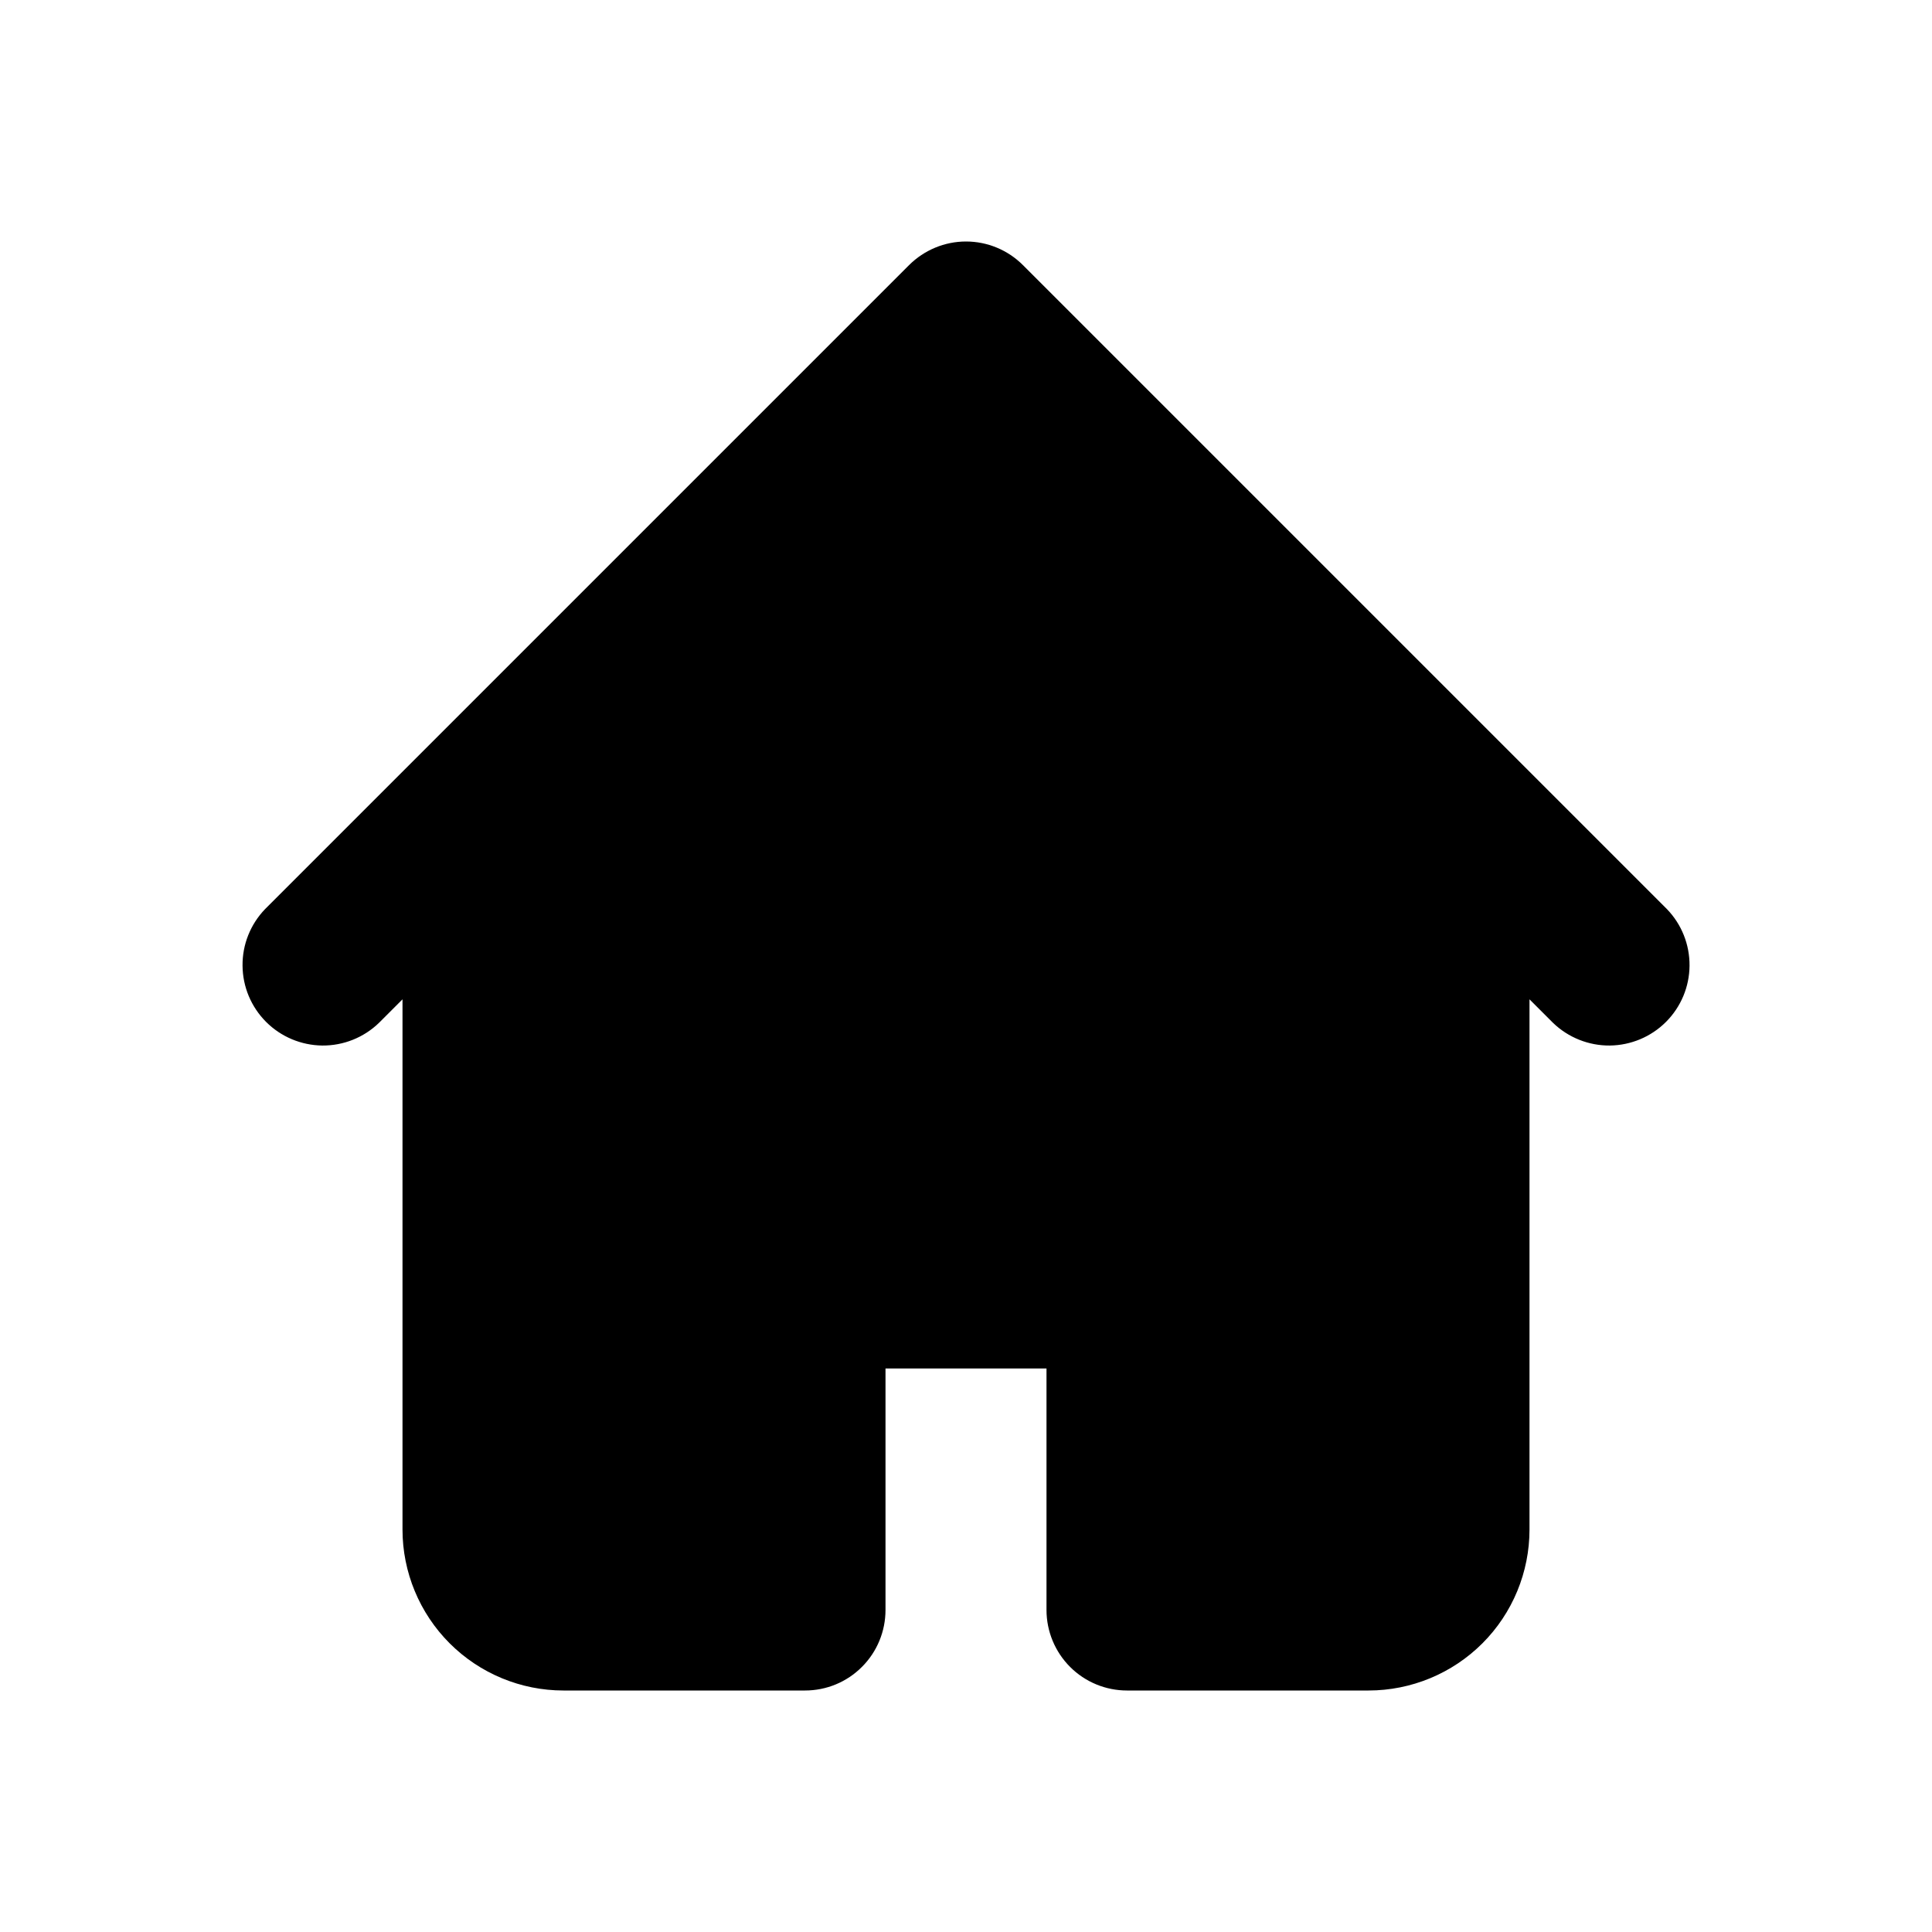
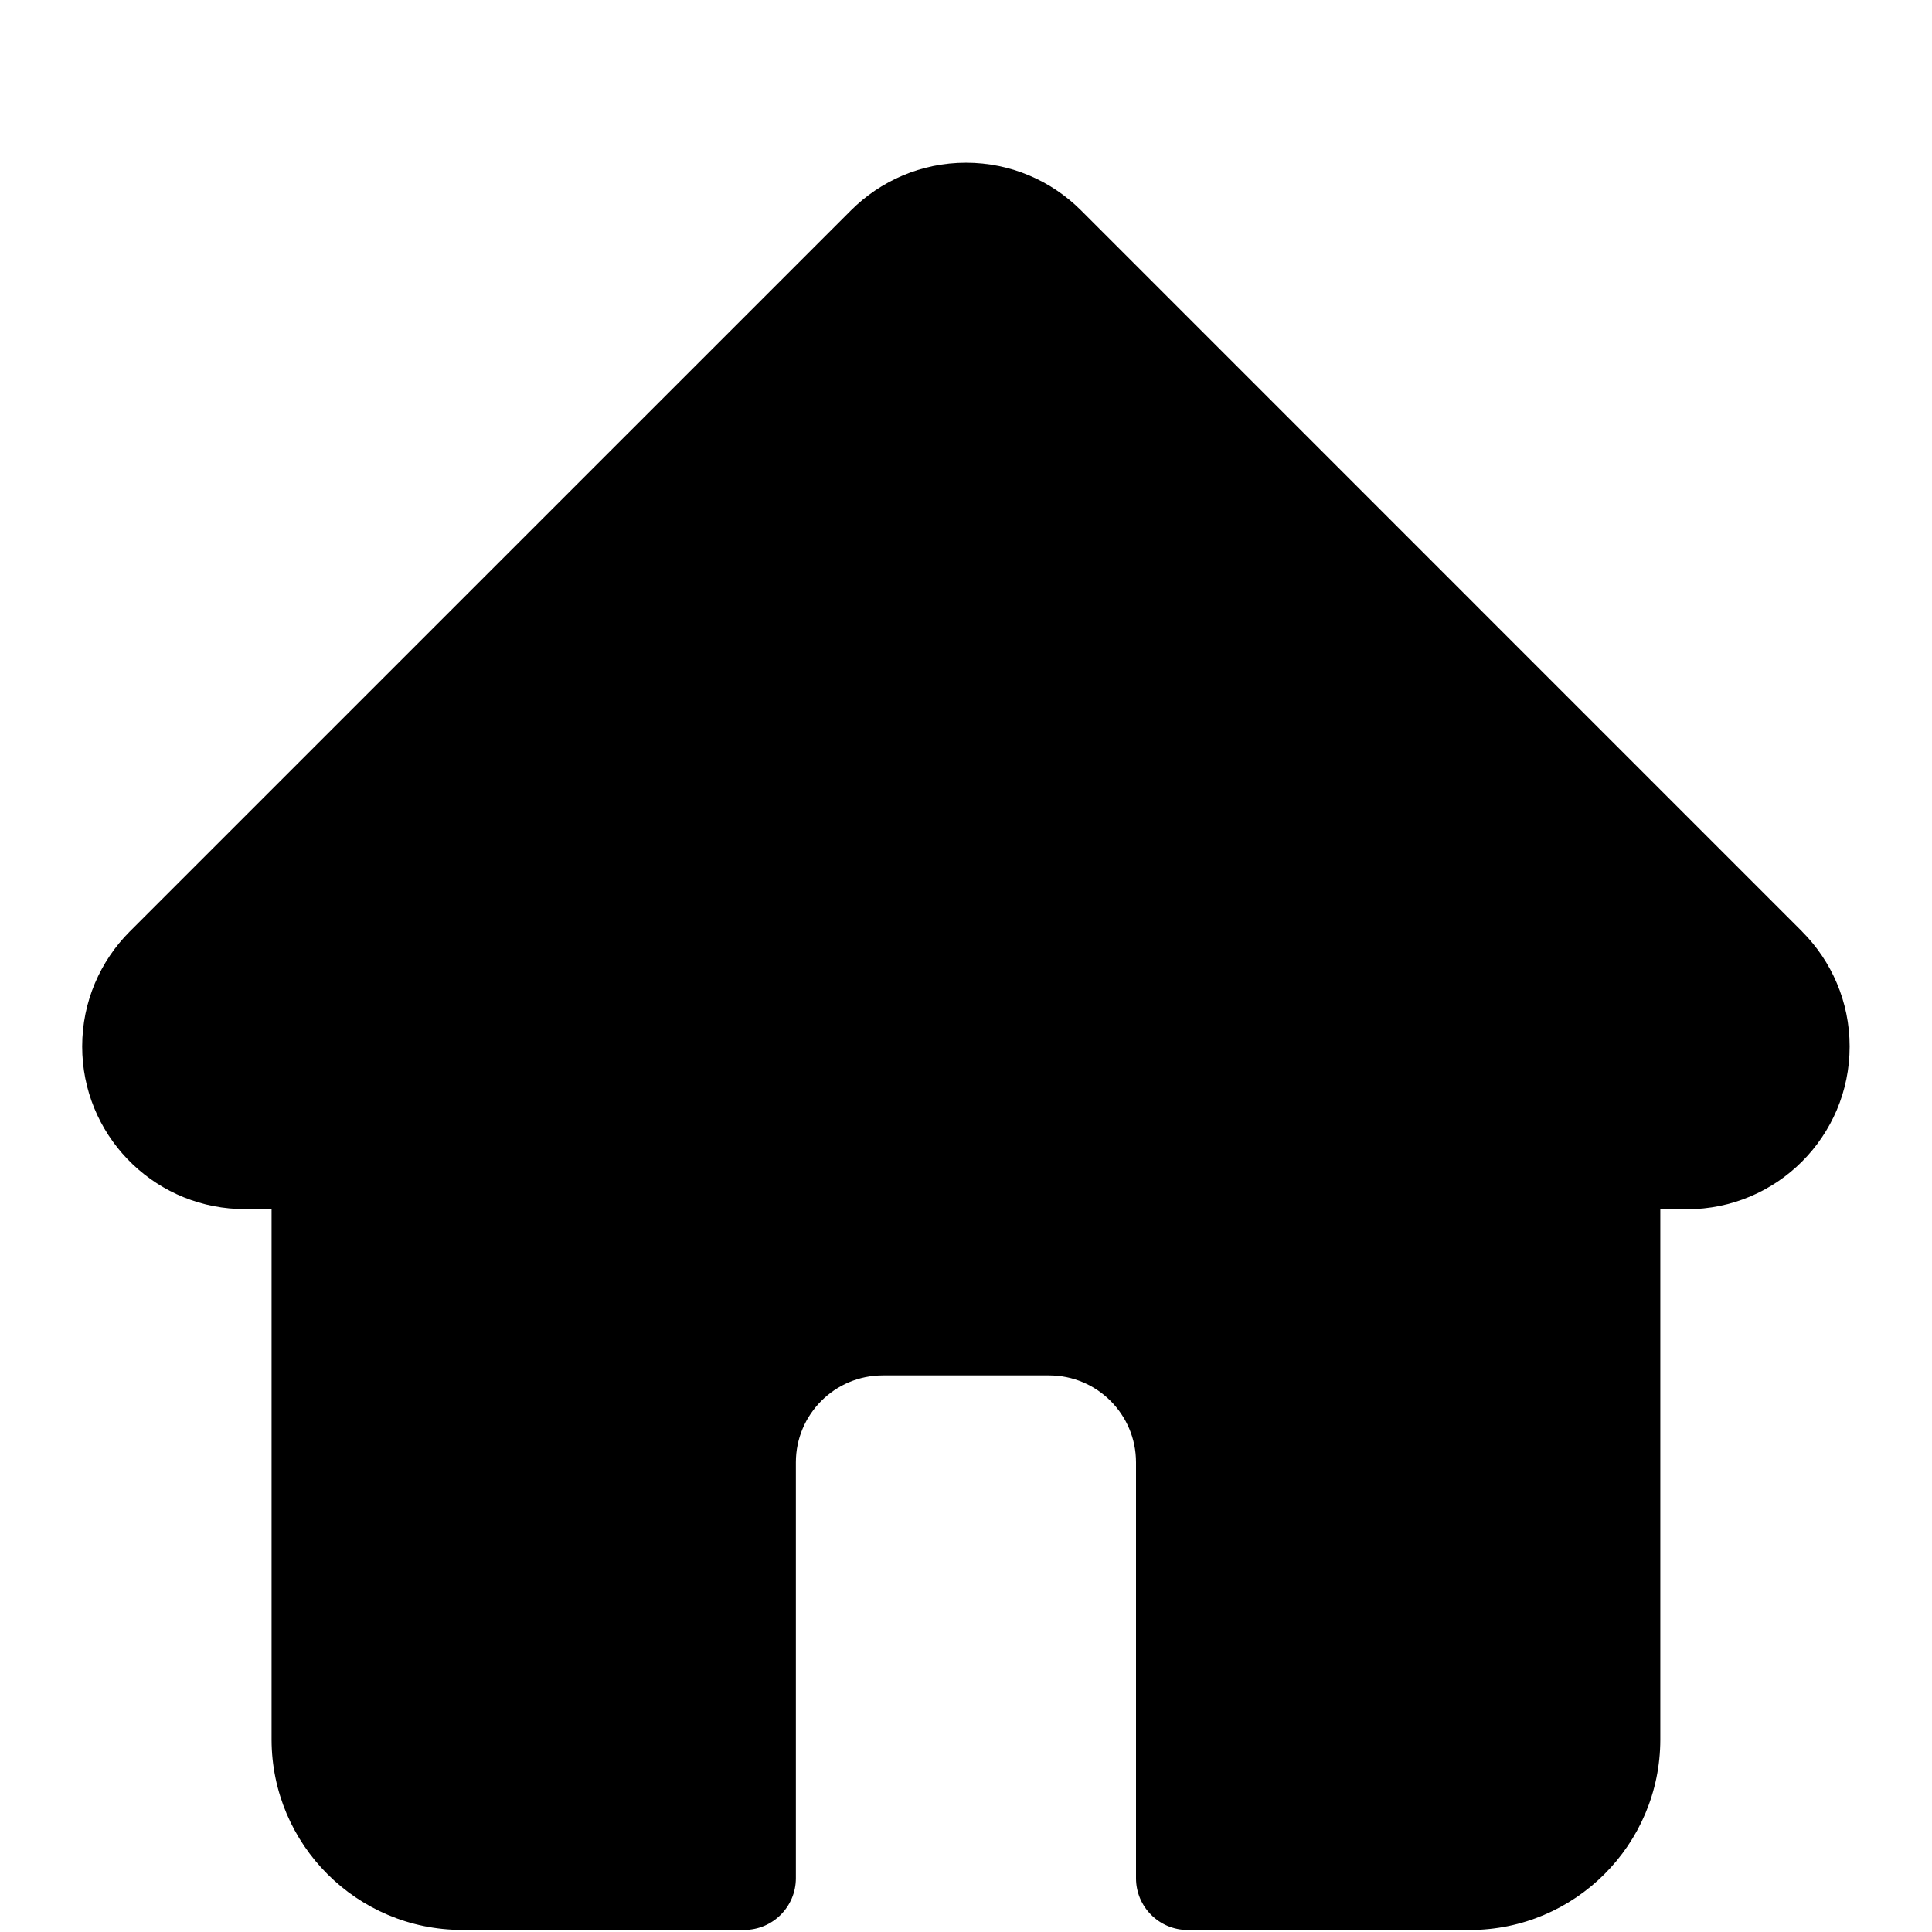
- <svg xmlns="http://www.w3.org/2000/svg" viewBox="0 0 24 24" fill="none">
-   <path fill-rule="evenodd" clip-rule="evenodd" d="M11.293 3.293C11.481 3.106 11.735 3 12 3C12.266 3 12.52 3.106 12.707 3.293L18.707 9.293L20.707 11.293C20.89 11.482 20.99 11.734 20.988 11.996C20.986 12.259 20.881 12.509 20.695 12.695C20.51 12.88 20.259 12.985 19.997 12.988C19.735 12.99 19.482 12.889 19.293 12.707L19 12.414V19C19 19.53 18.79 20.039 18.415 20.414C18.04 20.789 17.531 21 17 21H14C13.735 21 13.481 20.895 13.293 20.707C13.106 20.52 13 20.265 13 20V17H11V20C11 20.265 10.895 20.52 10.707 20.707C10.52 20.895 10.266 21 10 21H7C6.47 21 5.961 20.789 5.586 20.414C5.211 20.039 5 19.53 5 19V12.414L4.707 12.707C4.519 12.889 4.266 12.99 4.004 12.988C3.742 12.985 3.491 12.88 3.306 12.695C3.12 12.509 3.015 12.259 3.013 11.996C3.01 11.734 3.111 11.482 3.293 11.293L5.293 9.293L11.293 3.293Z" fill="currentColor" />
+ <svg xmlns="http://www.w3.org/2000/svg" version="1.1" viewBox="0 0 32 32">
+   <path d="M29.849 15.429v0l-11.943-11.944c-0.488-0.488-1.162-0.79-1.906-0.79s-1.418 0.302-1.906 0.79l-11.948 11.947c-0.485 0.487-0.785 1.159-0.785 1.901 0 1.447 1.141 2.628 2.572 2.691l0.006 0c0.027 0 0.056 0 0.084 0h0.475v8.788c0.002 1.741 1.413 3.152 3.155 3.154h4.672c0.474 0 0.857-0.384 0.857-0.857v0-6.889c0.001-0.794 0.645-1.438 1.439-1.439h2.756c0.794 0.001 1.438 0.645 1.439 1.439v6.89c0 0.474 0.384 0.857 0.857 0.857v0h4.672c1.741-0.002 3.153-1.413 3.155-3.154v-8.784h0.441c1.489-0 2.695-1.207 2.695-2.696 0-0.743-0.301-1.416-0.788-1.904l0 0z" fill="currentColor" />
</svg>
